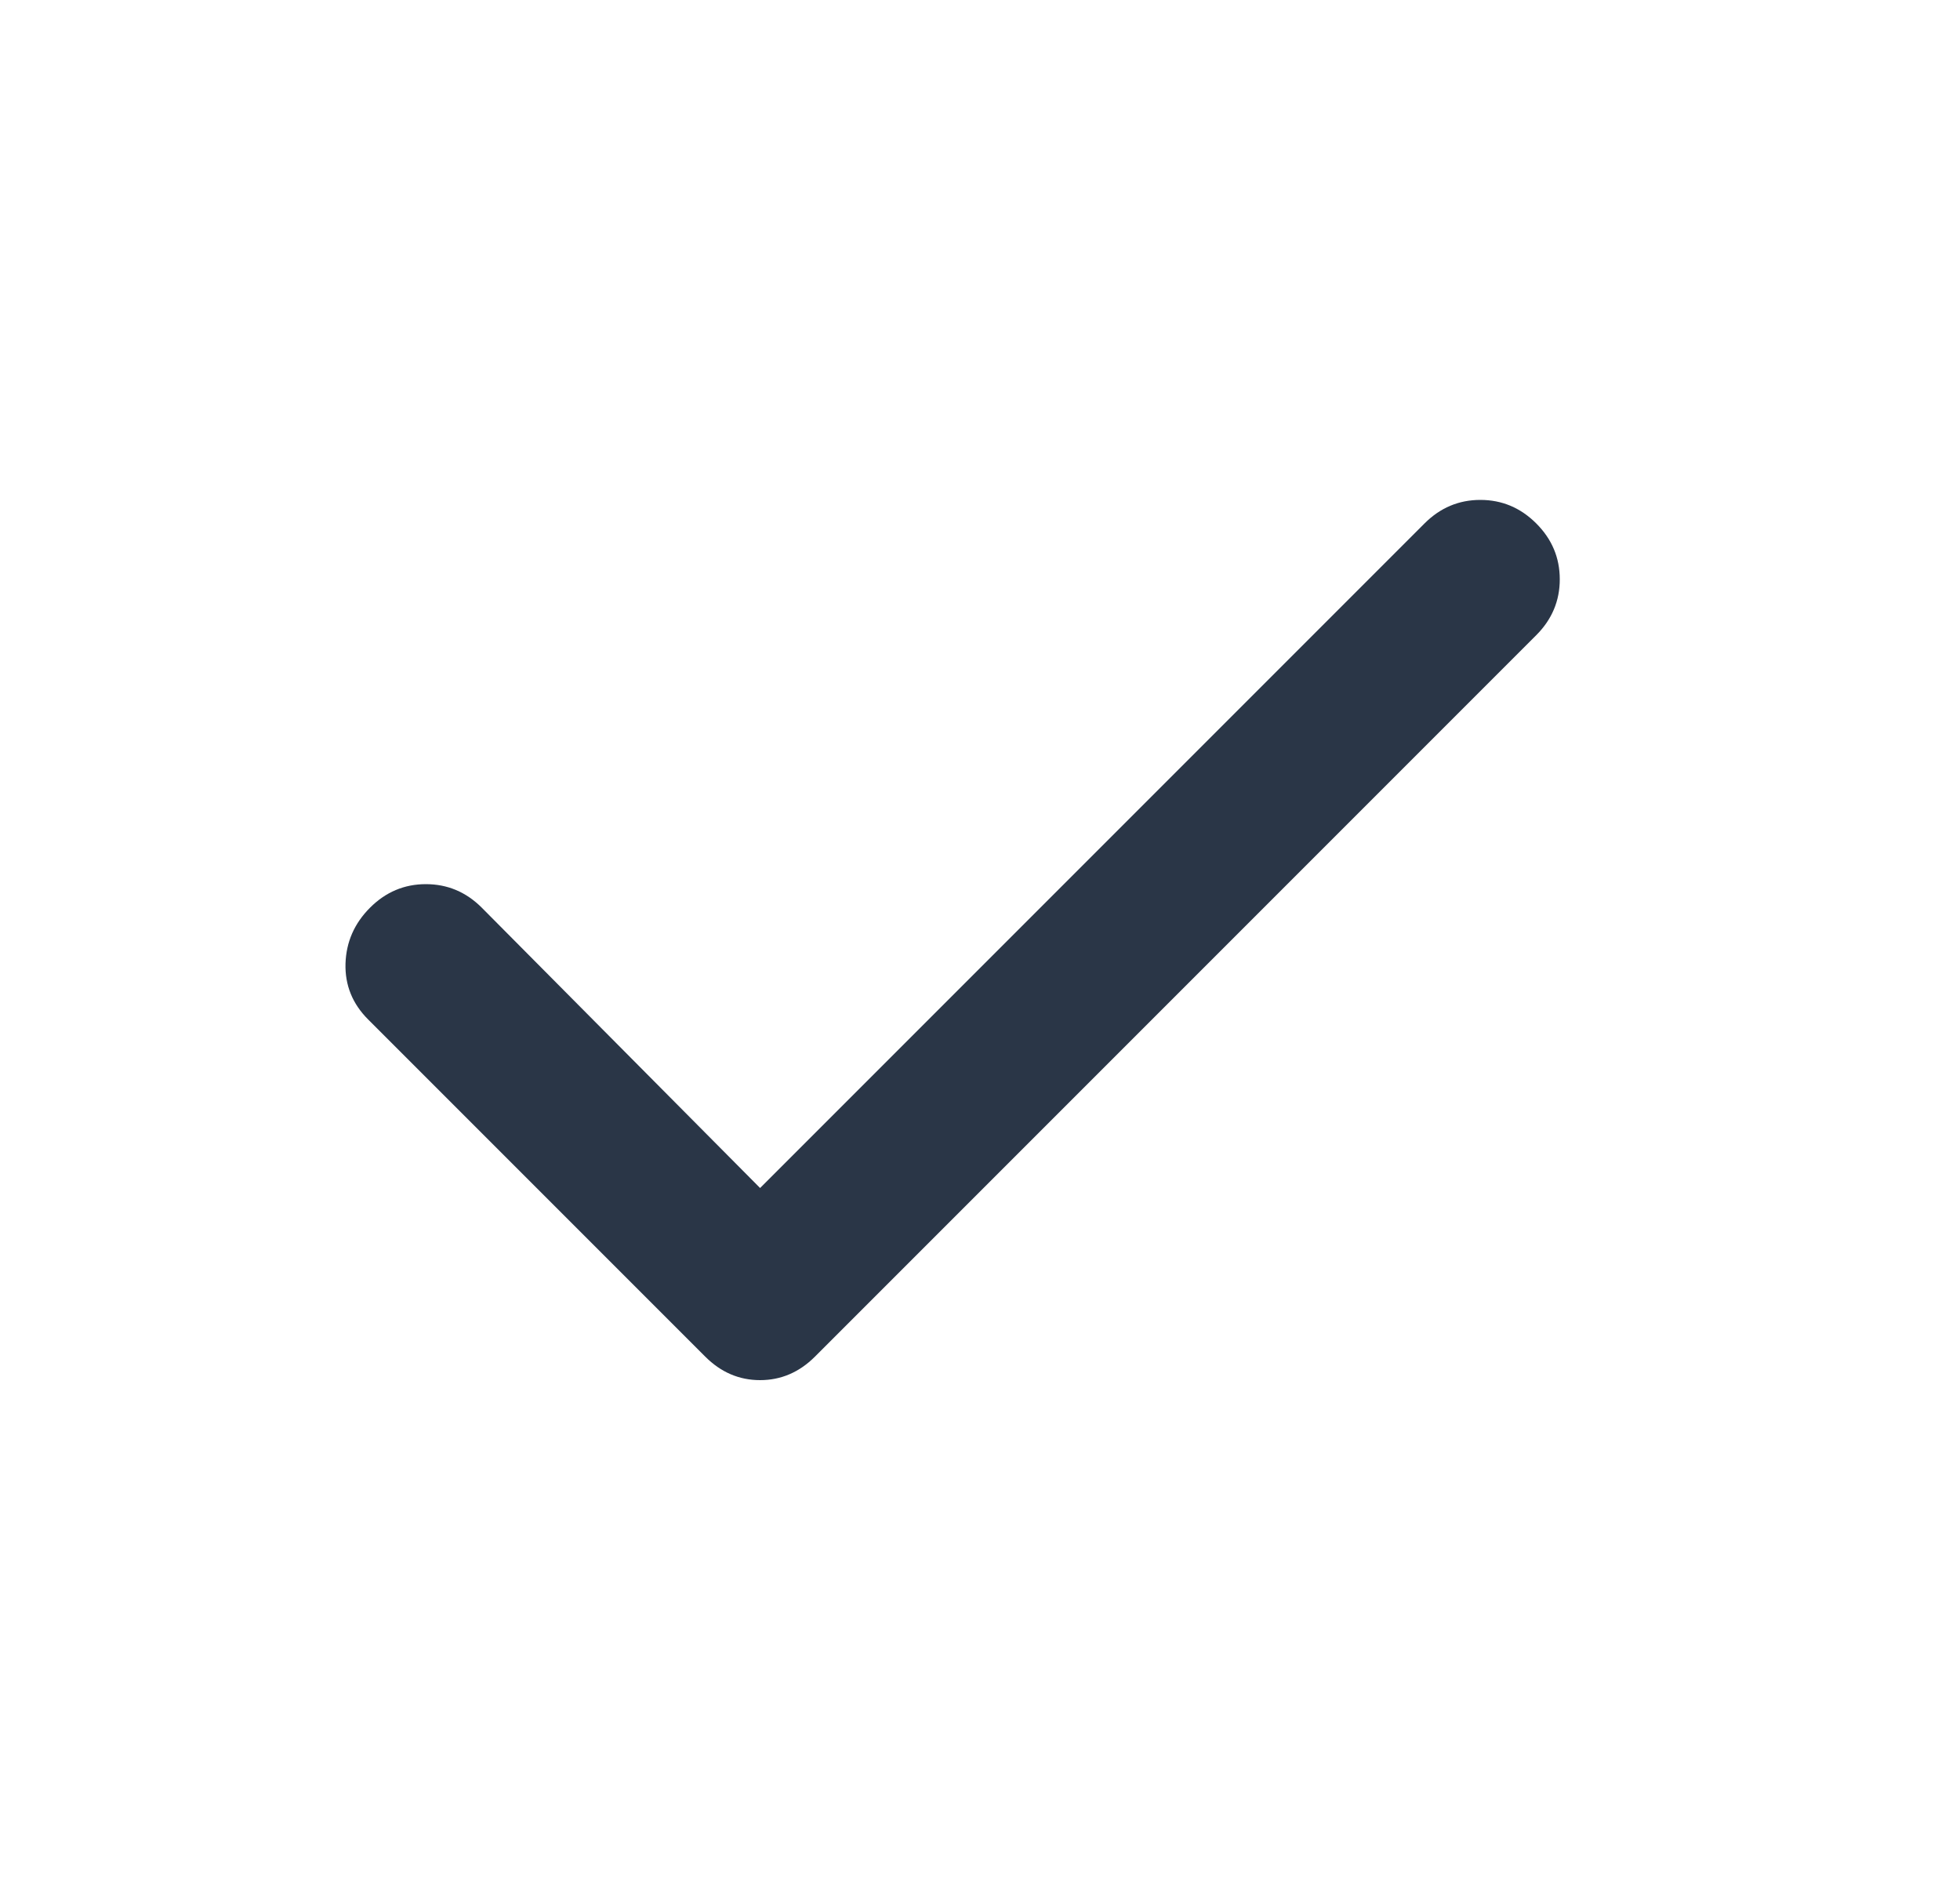
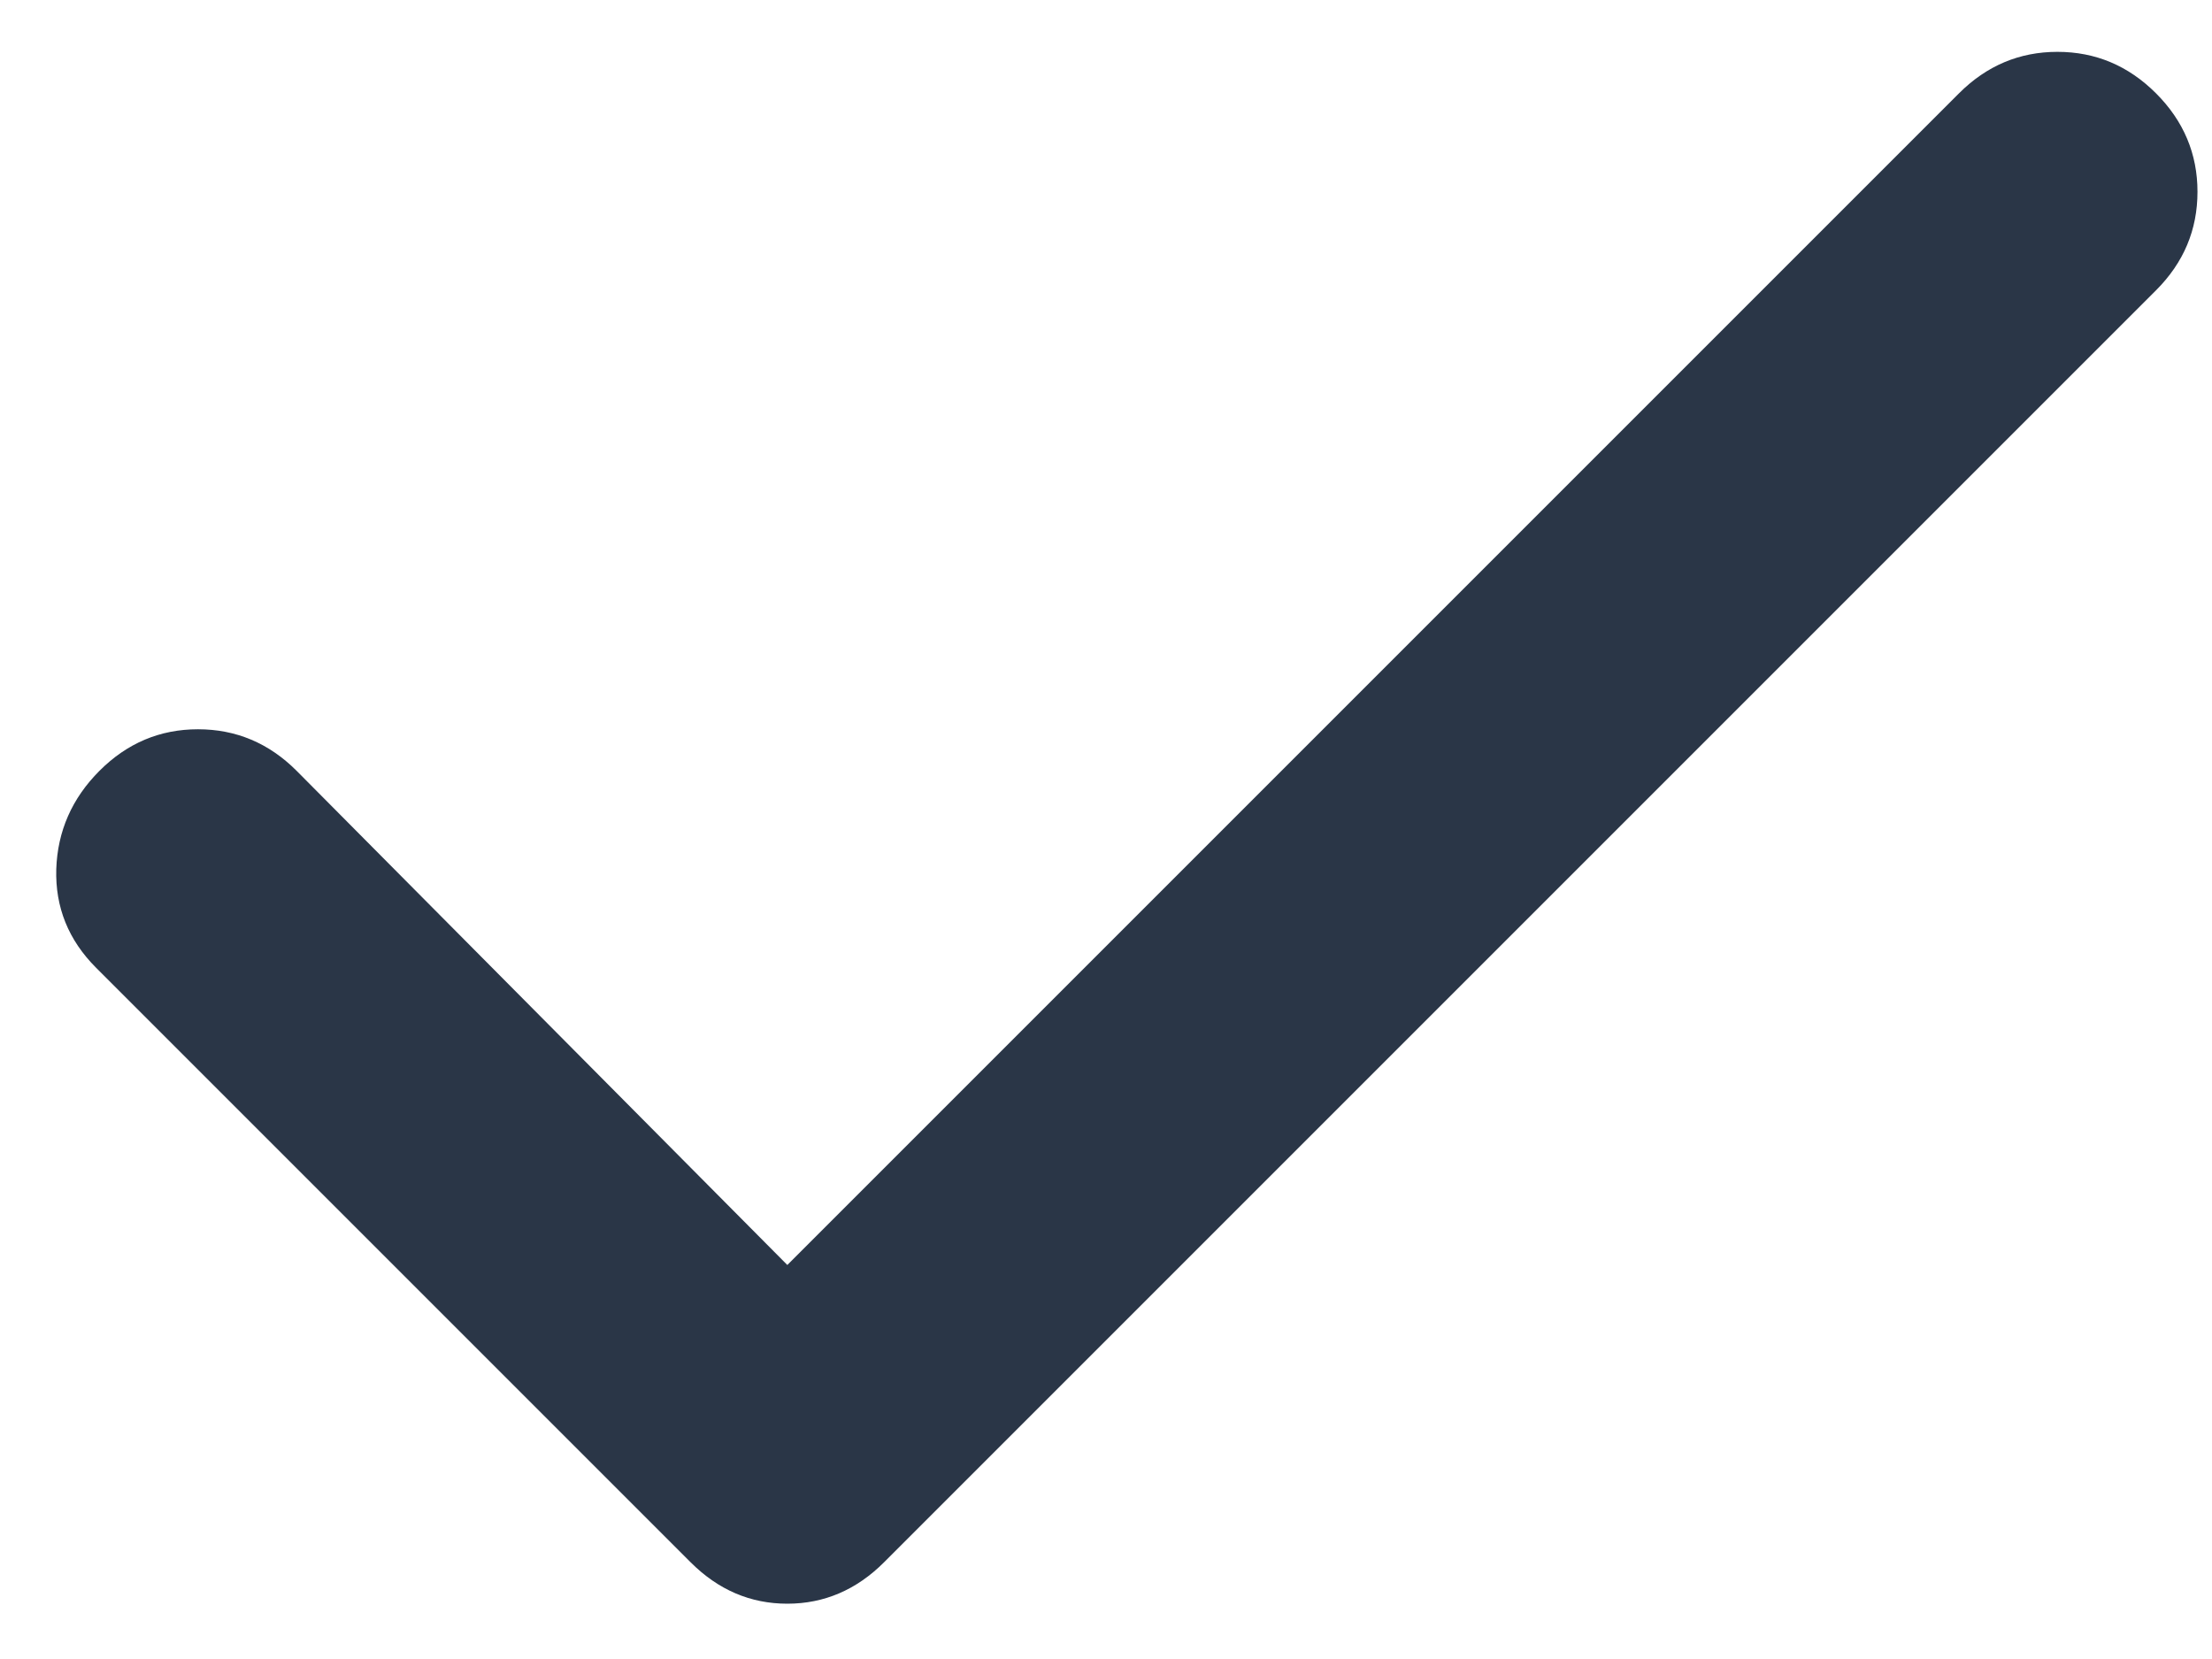
- <svg xmlns="http://www.w3.org/2000/svg" width="25" height="24" viewBox="0 0 25 24" fill="none">
-   <mask id="mask0_75592_9963" style="mask-type:alpha" maskUnits="userSpaceOnUse" x="0" y="0" width="25" height="24">
-     <rect x="0.145" width="24" height="24" fill="#D9D9D9" />
-   </mask>
-   <g mask="url(#mask0_75592_9963)">
-     <path d="M9.695 15.15L18.17 6.675C18.37 6.475 18.607 6.375 18.882 6.375C19.157 6.375 19.395 6.475 19.595 6.675C19.795 6.875 19.895 7.112 19.895 7.388C19.895 7.662 19.795 7.9 19.595 8.1L10.395 17.3C10.195 17.5 9.961 17.6 9.695 17.6C9.428 17.6 9.195 17.5 8.995 17.3L4.695 13C4.495 12.8 4.399 12.562 4.407 12.287C4.416 12.012 4.52 11.775 4.72 11.575C4.92 11.375 5.157 11.275 5.432 11.275C5.707 11.275 5.945 11.375 6.145 11.575L9.695 15.15Z" fill="#2A3647" />
-   </g>
+ <svg xmlns="http://www.w3.org/2000/svg" width="16" height="12" viewBox="0 0 16 12" fill="none">
+   <path d="M5.695 9.15L14.17 0.675C14.37 0.475 14.607 0.375 14.882 0.375C15.157 0.375 15.395 0.475 15.595 0.675C15.795 0.875 15.895 1.113 15.895 1.387C15.895 1.663 15.795 1.9 15.595 2.1L6.395 11.3C6.195 11.5 5.961 11.6 5.695 11.6C5.428 11.6 5.195 11.5 4.995 11.3L0.695 7C0.495 6.8 0.399 6.562 0.407 6.287C0.416 6.013 0.52 5.775 0.72 5.575C0.92 5.375 1.157 5.275 1.432 5.275C1.707 5.275 1.945 5.375 2.145 5.575L5.695 9.15Z" fill="#2A3647" />
</svg>
